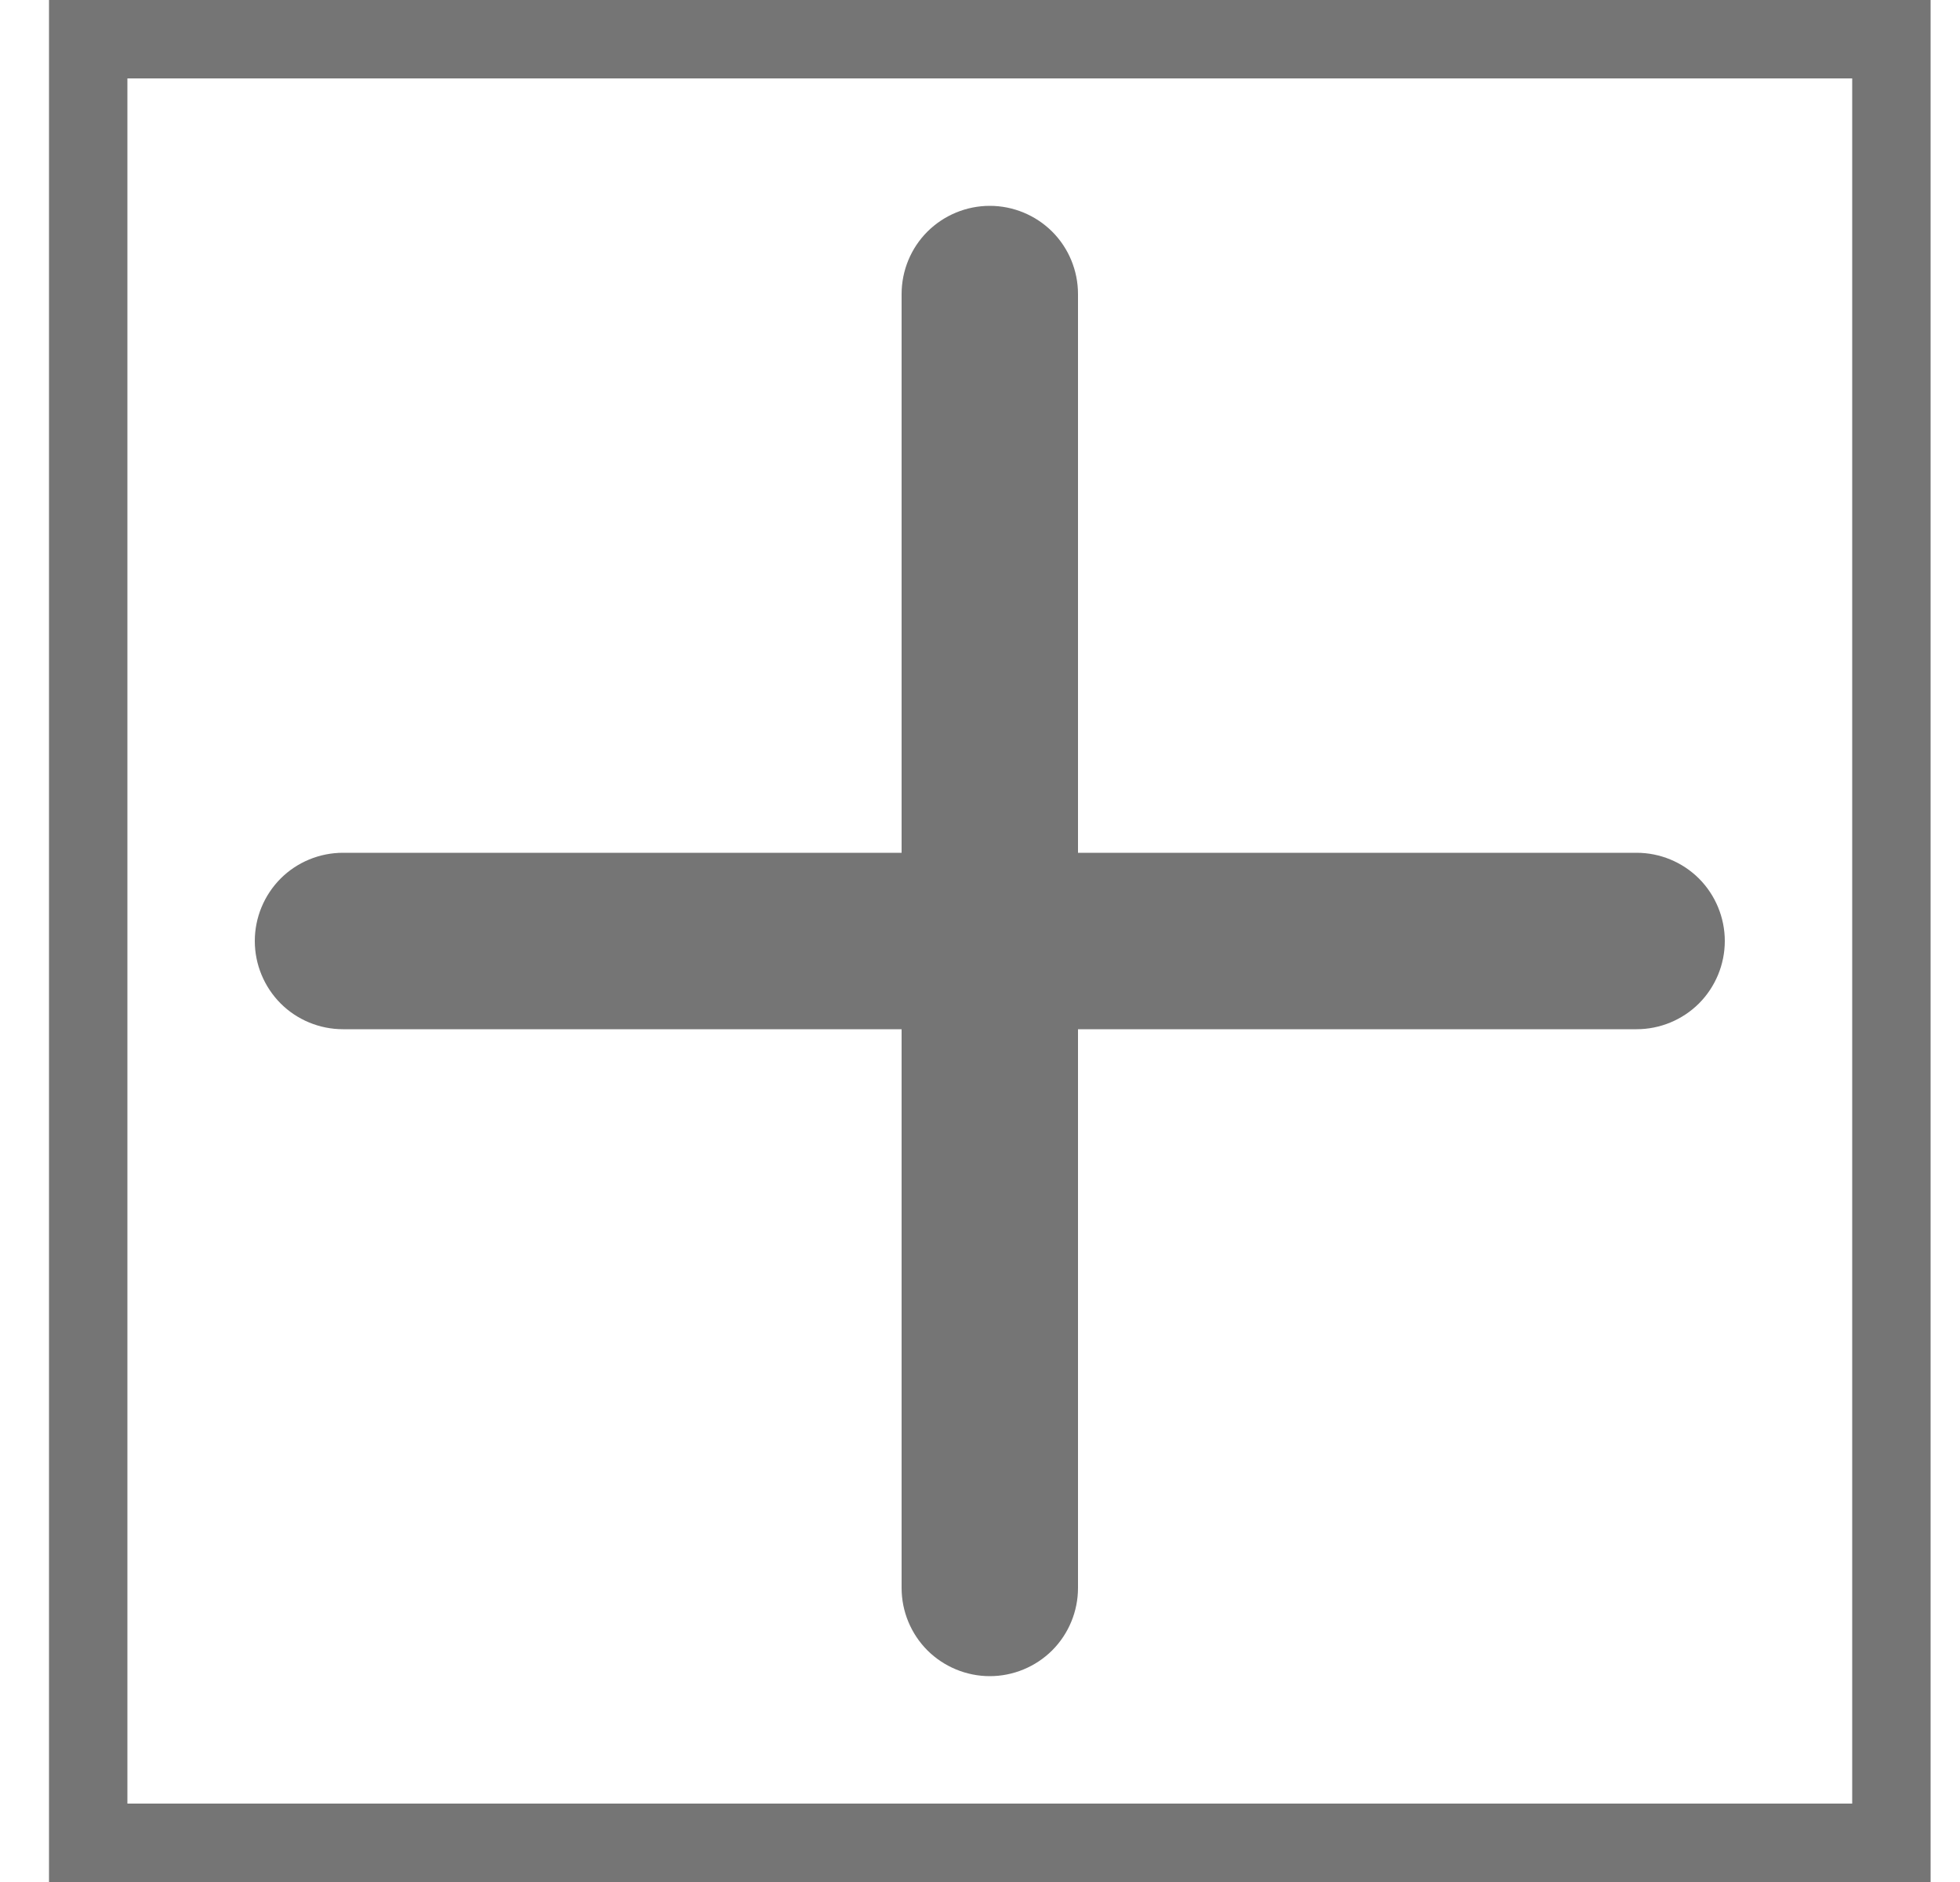
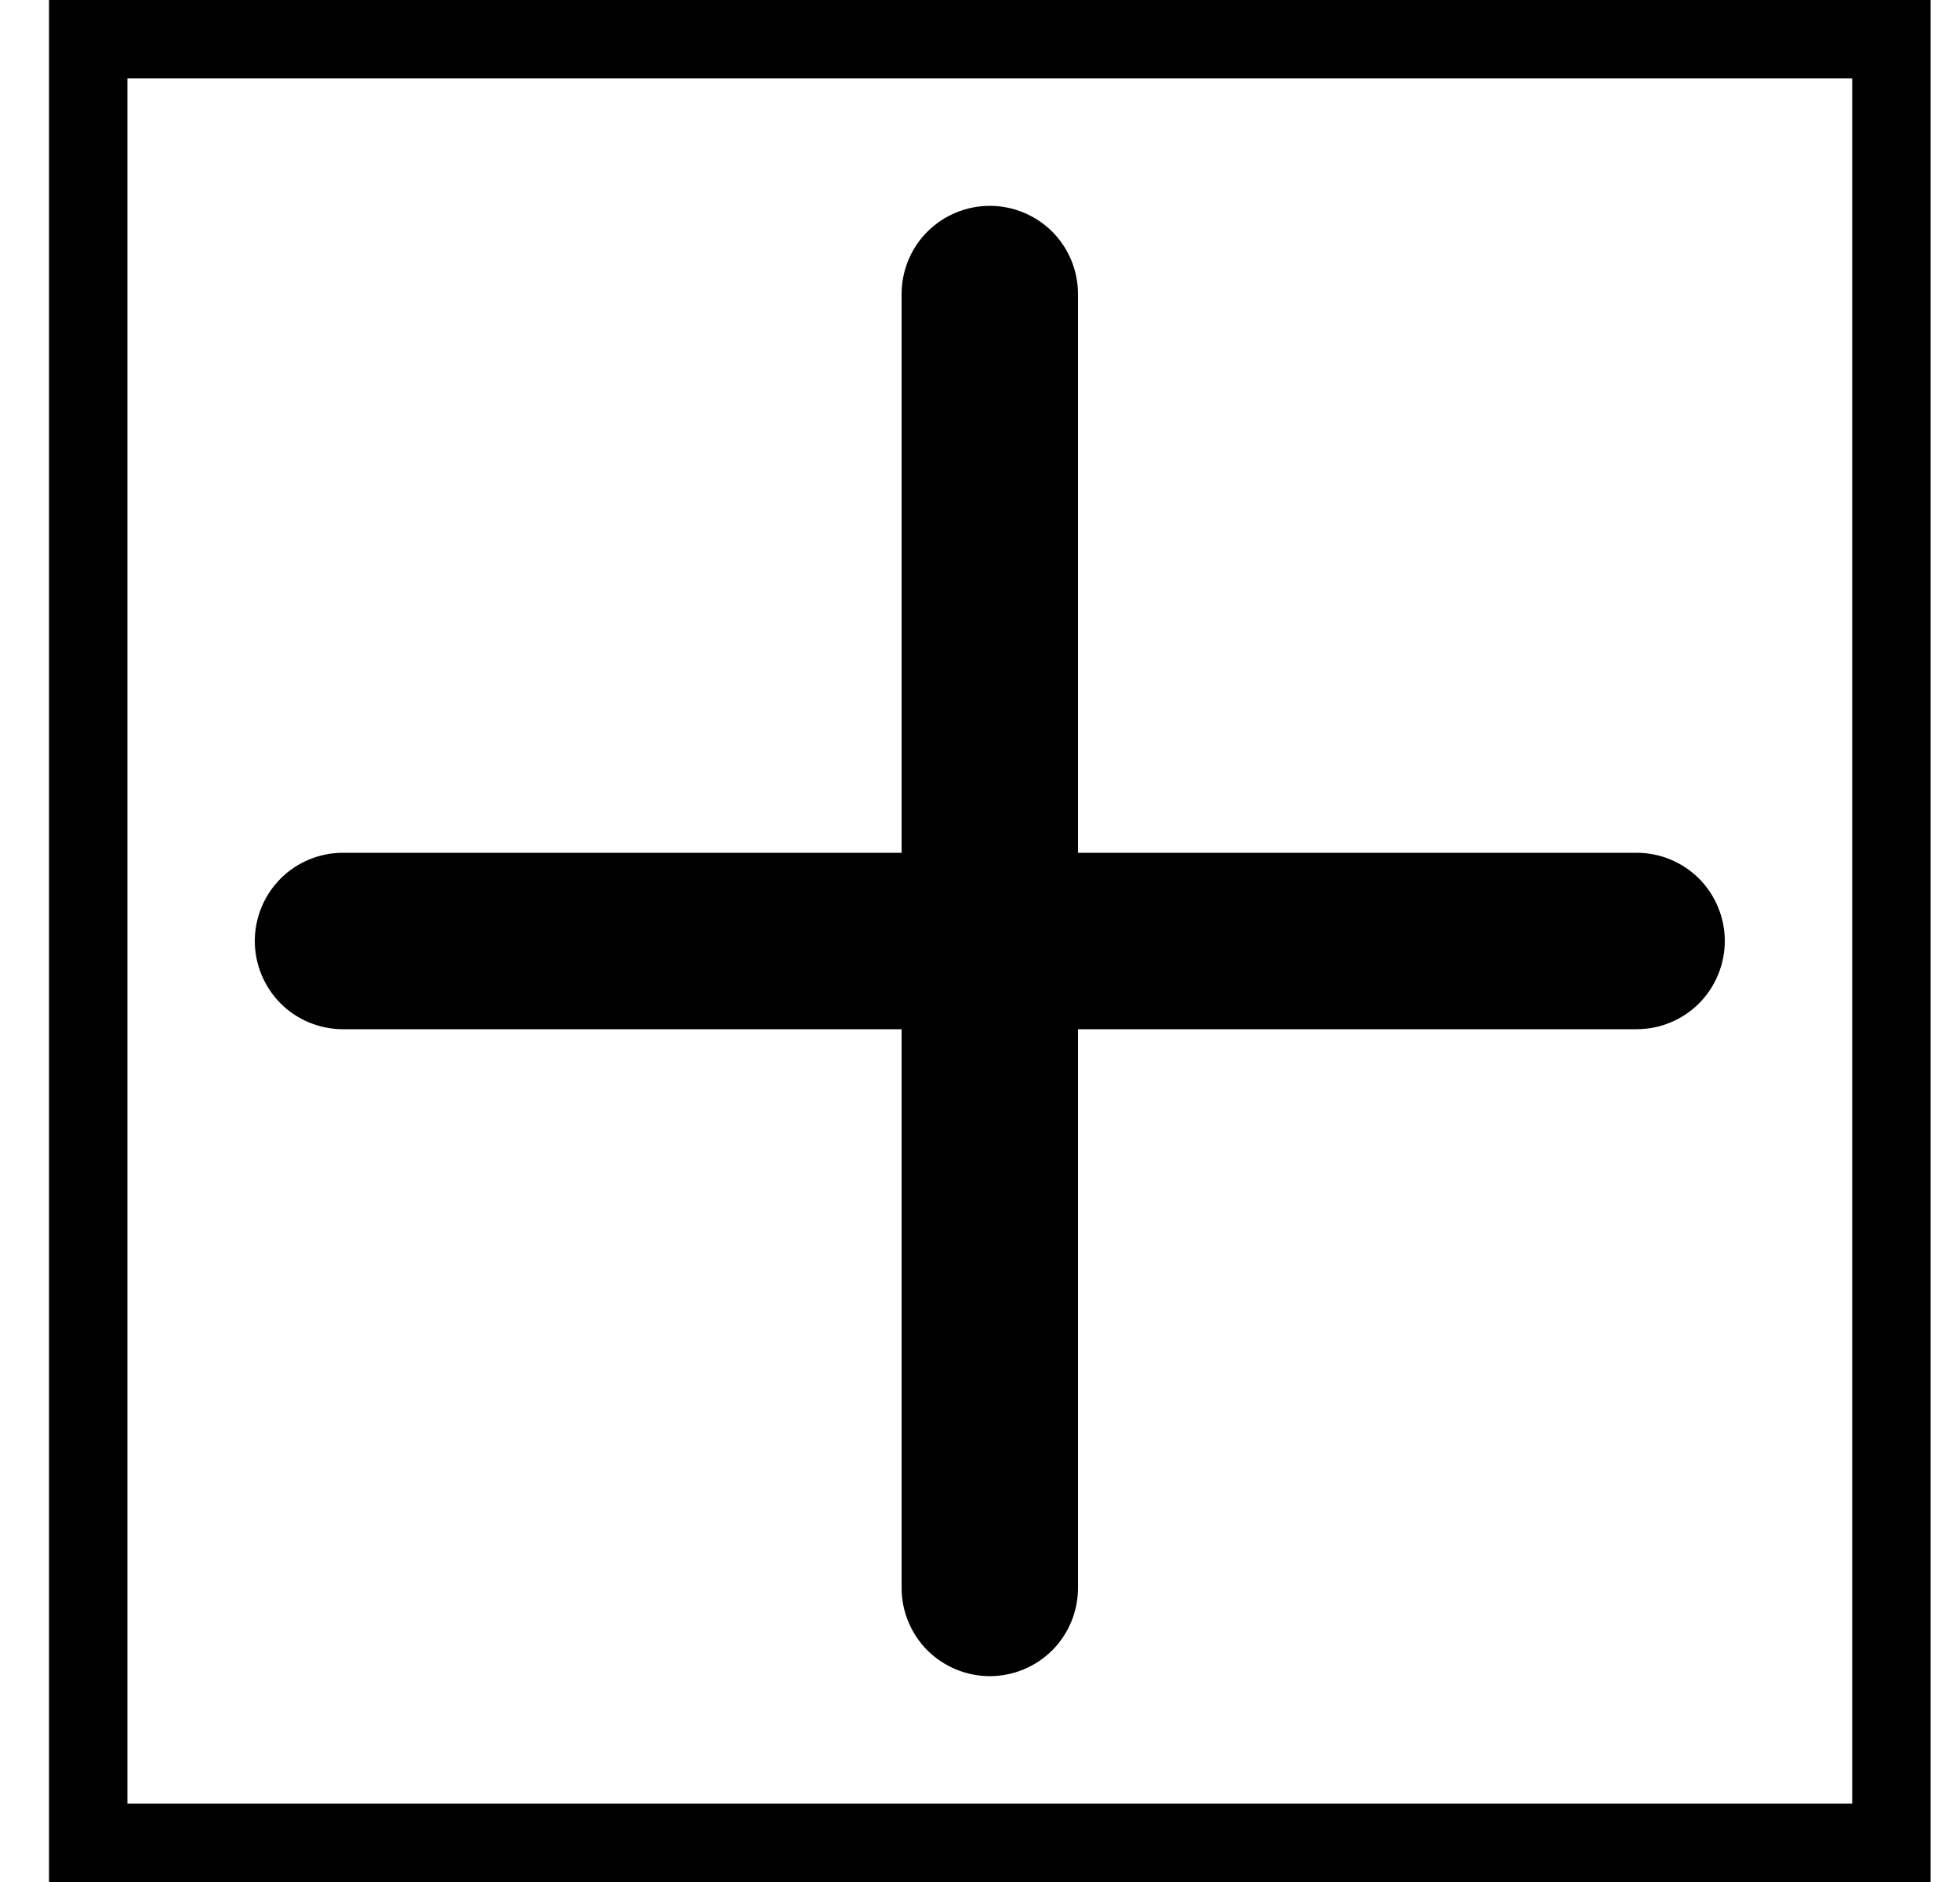
<svg xmlns="http://www.w3.org/2000/svg" width="25" height="24" viewBox="0 0 25 24" fill="none">
-   <rect x="1.125" y="0.5" width="23" height="23" stroke="#757575" />
-   <path d="M22 12C22 12.298 21.881 12.585 21.671 12.796C21.459 13.007 21.173 13.125 20.875 13.125H13.75V20.25C13.75 20.548 13.632 20.834 13.421 21.046C13.21 21.256 12.923 21.375 12.625 21.375C12.327 21.375 12.04 21.256 11.829 21.046C11.618 20.834 11.5 20.548 11.5 20.25V13.125H4.375C4.077 13.125 3.79 13.007 3.579 12.796C3.369 12.585 3.25 12.298 3.25 12C3.25 11.702 3.369 11.415 3.579 11.204C3.79 10.993 4.077 10.875 4.375 10.875H11.5V3.75C11.5 3.452 11.618 3.165 11.829 2.954C12.04 2.744 12.327 2.625 12.625 2.625C12.923 2.625 13.21 2.744 13.421 2.954C13.632 3.165 13.75 3.452 13.75 3.75V10.875H20.875C21.173 10.875 21.459 10.993 21.671 11.204C21.881 11.415 22 11.702 22 12Z" fill="#757575" />
+   <rect x="1.125" y="0.5" width="23" height="23" stroke="currentColor" />
+   <path d="M22 12C22 12.298 21.881 12.585 21.671 12.796C21.459 13.007 21.173 13.125 20.875 13.125H13.75V20.25C13.75 20.548 13.632 20.834 13.421 21.046C13.21 21.256 12.923 21.375 12.625 21.375C12.327 21.375 12.04 21.256 11.829 21.046C11.618 20.834 11.5 20.548 11.5 20.25V13.125H4.375C4.077 13.125 3.79 13.007 3.579 12.796C3.369 12.585 3.25 12.298 3.25 12C3.25 11.702 3.369 11.415 3.579 11.204C3.79 10.993 4.077 10.875 4.375 10.875H11.5V3.75C11.5 3.452 11.618 3.165 11.829 2.954C12.04 2.744 12.327 2.625 12.625 2.625C12.923 2.625 13.21 2.744 13.421 2.954C13.632 3.165 13.75 3.452 13.75 3.75V10.875H20.875C21.173 10.875 21.459 10.993 21.671 11.204C21.881 11.415 22 11.702 22 12Z" fill="currentColor" />
</svg>
